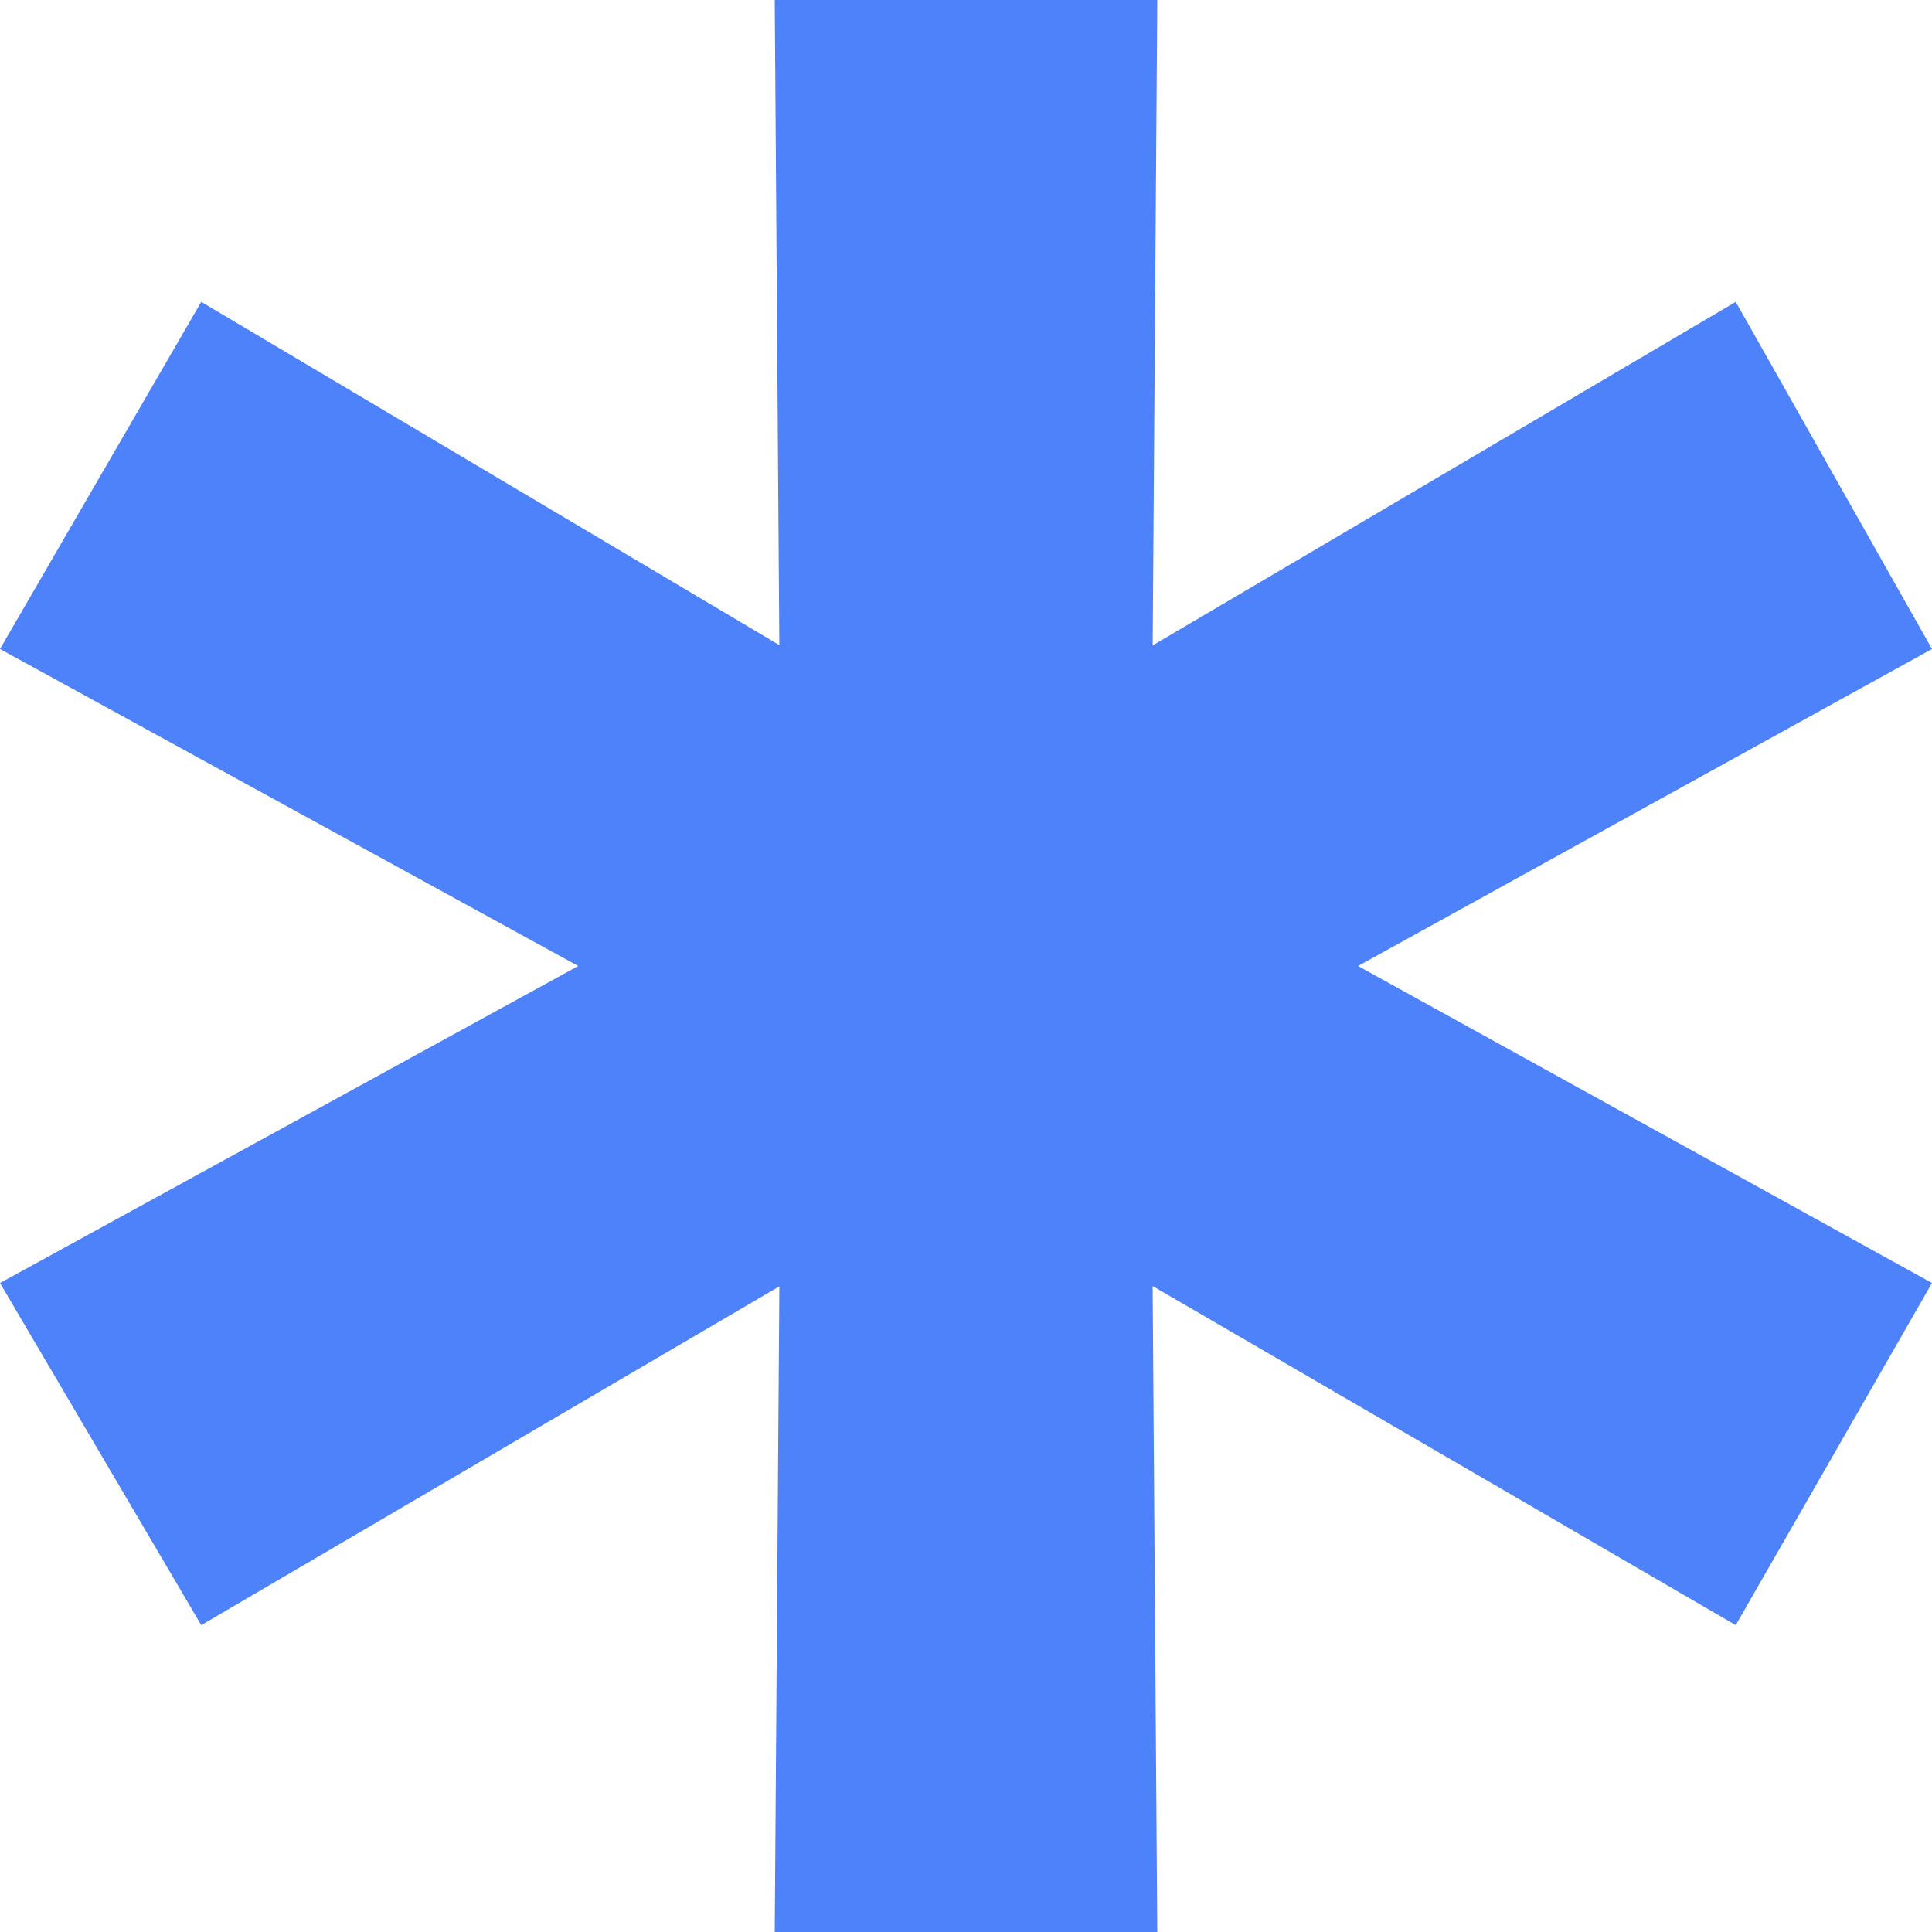
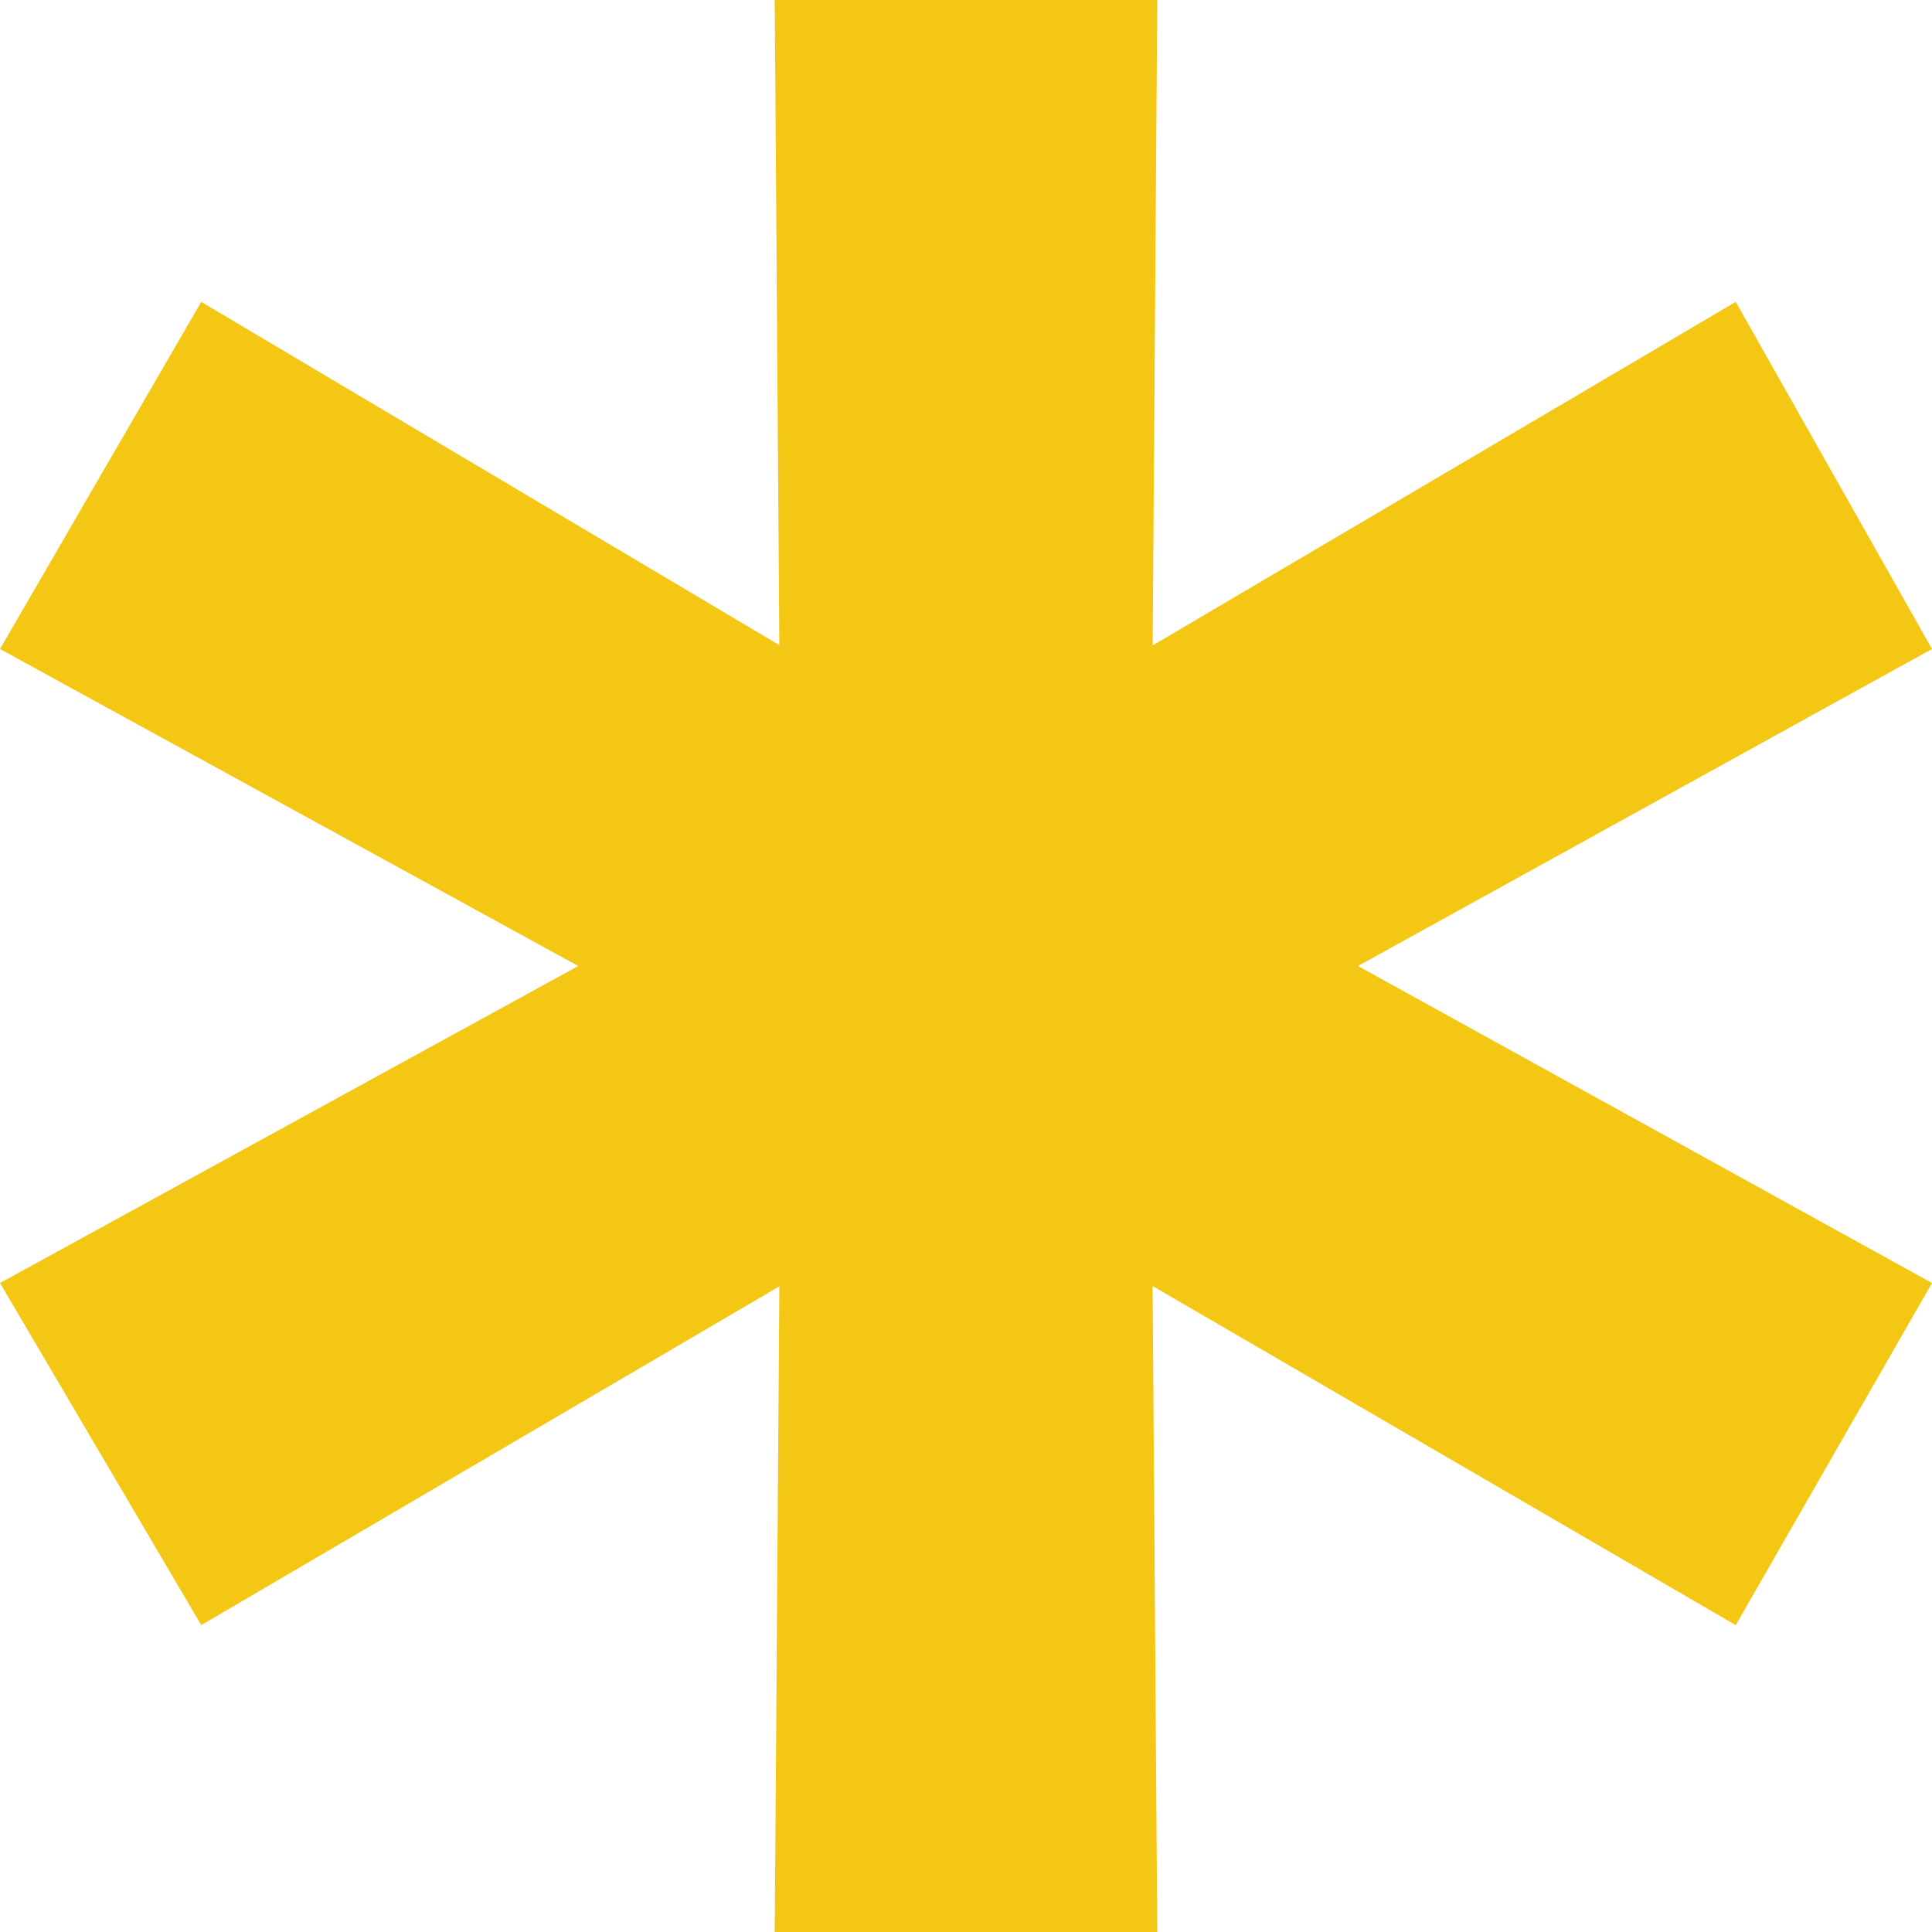
<svg xmlns="http://www.w3.org/2000/svg" width="12" height="12" viewBox="0 0 12 12" fill="none">
-   <path d="M12 4.031L7.812 6.344V5.656L12 7.969L10.781 10.094L6.75 7.75L7.156 7.531L7.188 12H4.812L4.844 7.531L5.25 7.75L1.25 10.094L0 7.969L4.219 5.656V6.344L0 4.031L1.25 1.875L5.25 4.25L4.844 4.5L4.812 0H7.188L7.156 4.5L6.75 4.25L10.781 1.875L12 4.031Z" fill="#4D82FB" />
+   <path d="M12 4.031L7.812 6.344V5.656L12 7.969L10.781 10.094L6.75 7.75L7.156 7.531L7.188 12H4.812L4.844 7.531L5.25 7.75L1.25 10.094L0 7.969L4.219 5.656V6.344L0 4.031L1.25 1.875L5.25 4.25L4.844 4.5L4.812 0H7.188L7.156 4.5L6.75 4.25L10.781 1.875L12 4.031Z" fill="#F4C714" />
</svg>
